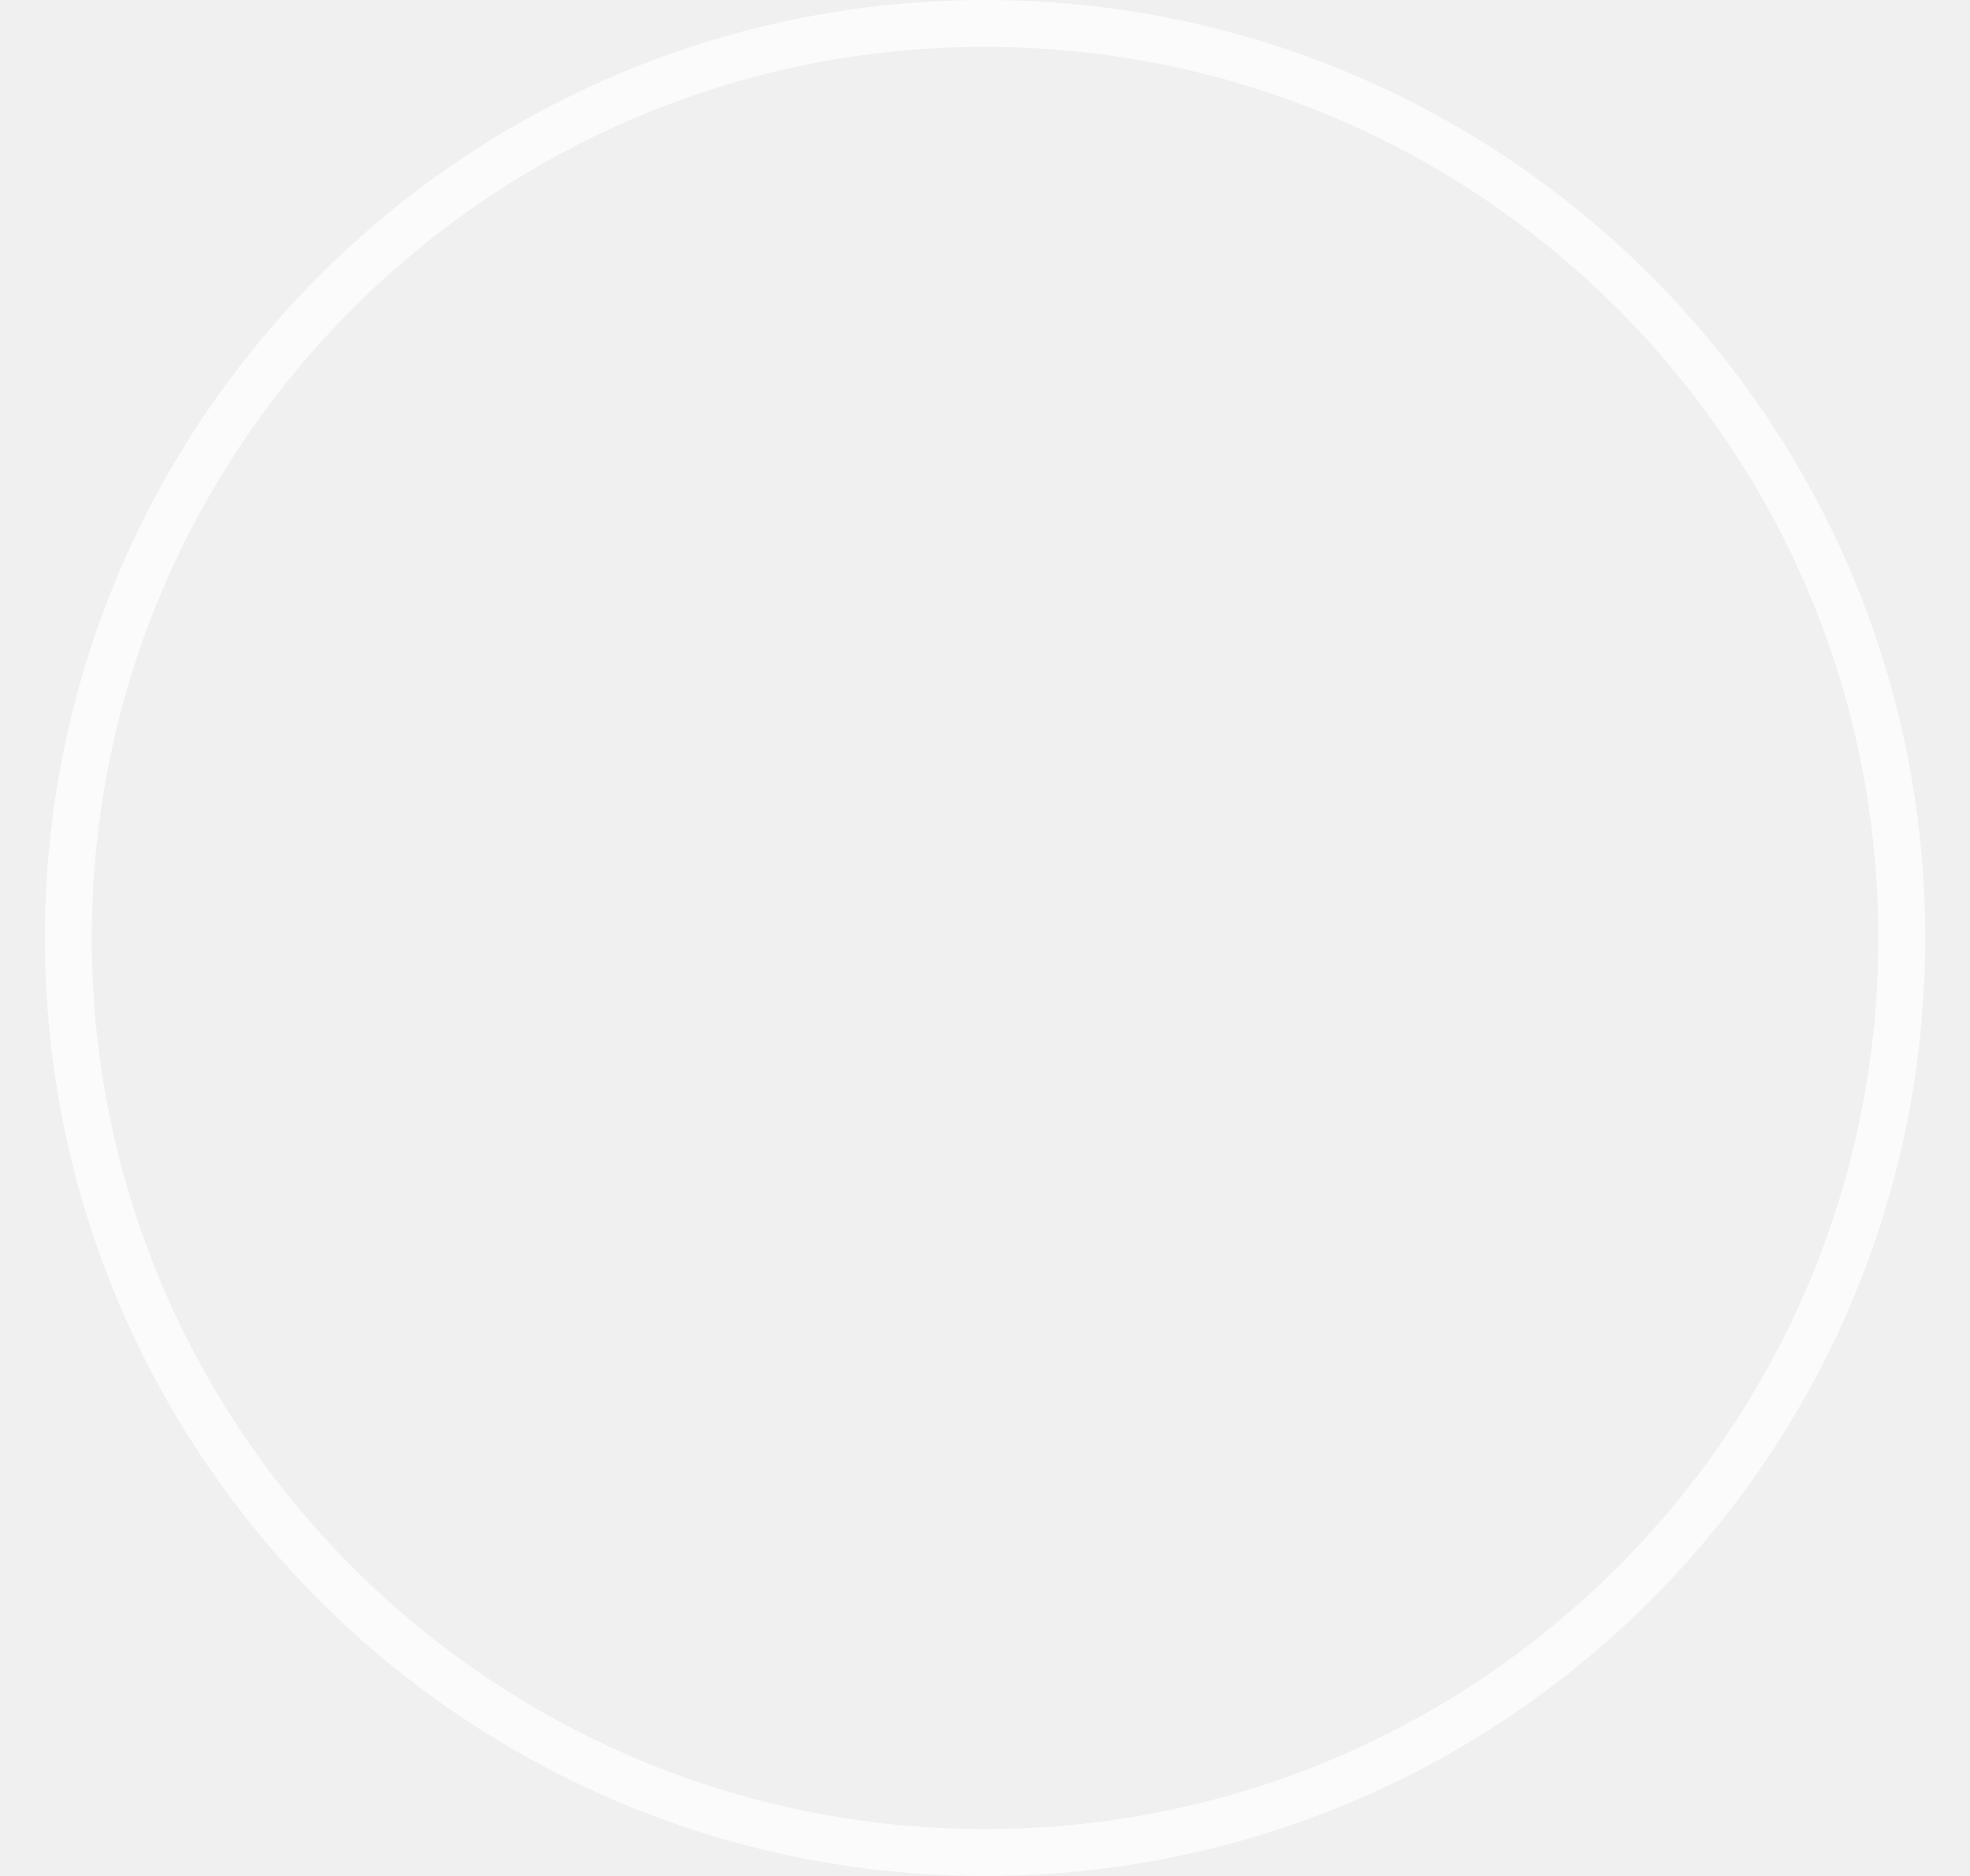
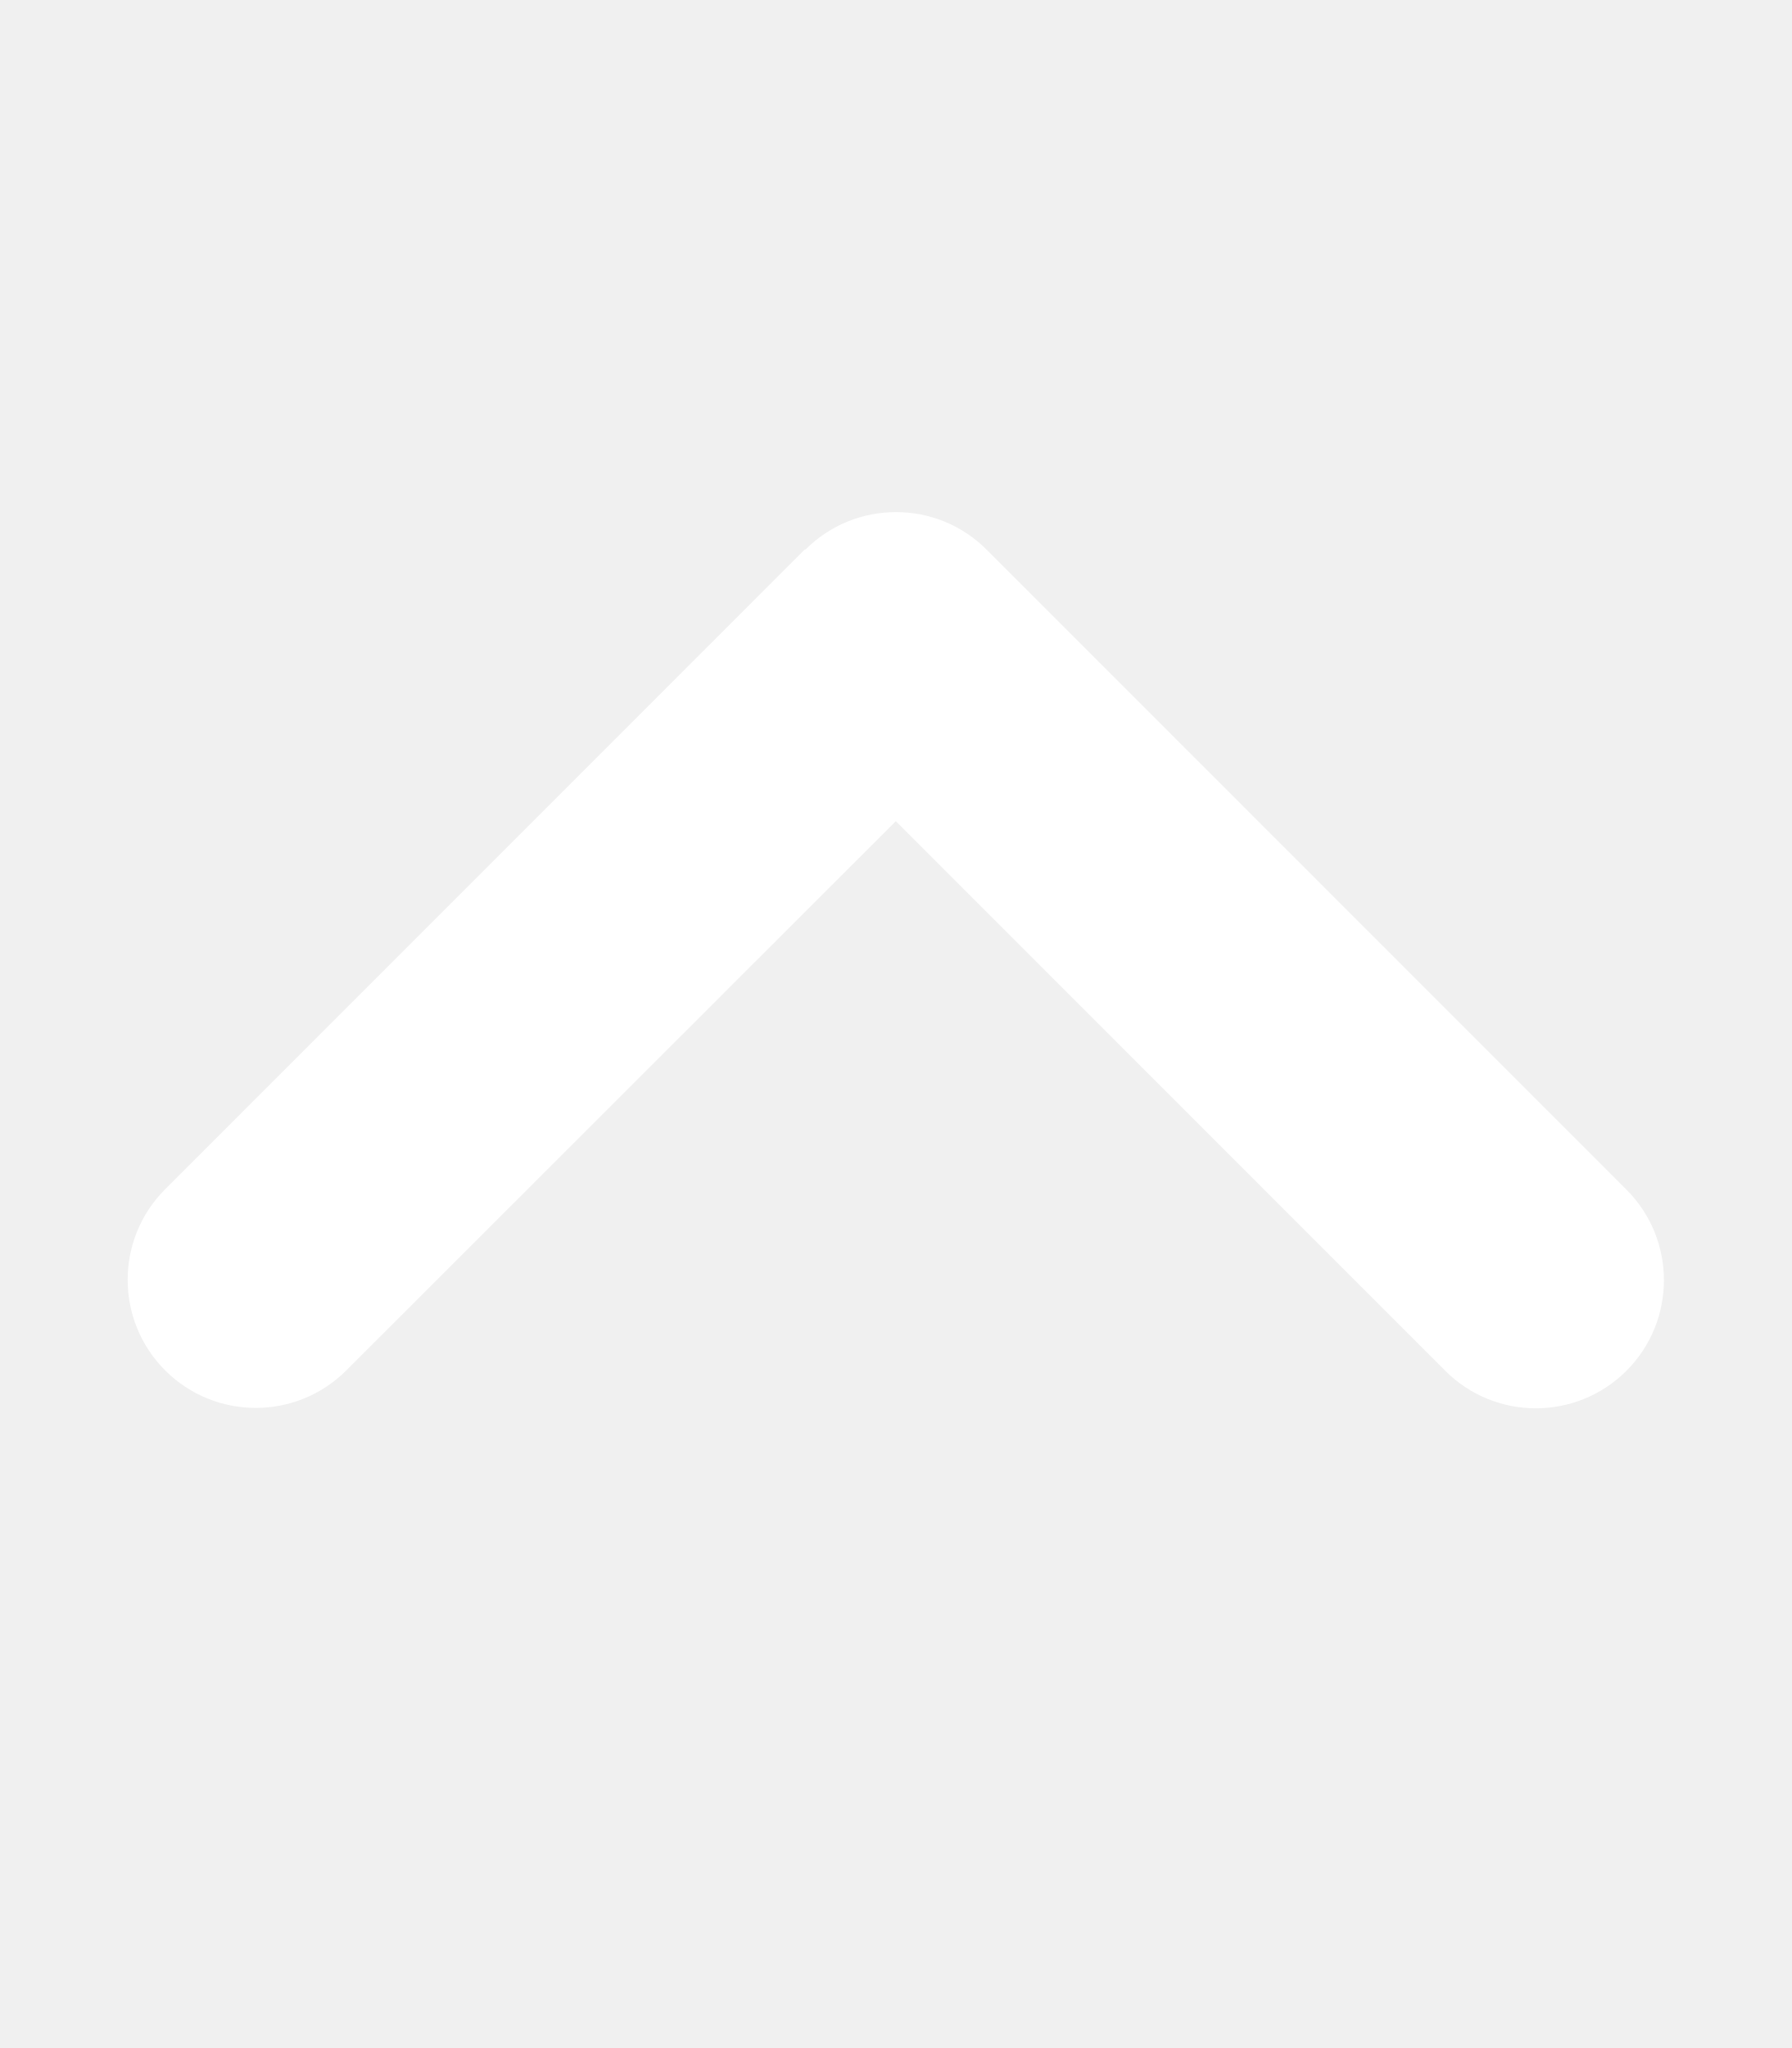
- <svg xmlns="http://www.w3.org/2000/svg" width="42" height="40" viewBox="0 0 42 40" fill="none">
-   <path id="Ellipse 6" opacity="0.7" d="M40.545 20C40.545 30.768 31.796 39.5 21.001 39.5C10.206 39.5 1.457 30.768 1.457 20C1.457 9.231 10.206 0.5 21.001 0.5C31.796 0.5 40.545 9.231 40.545 20Z" stroke="white" />
+ <svg xmlns="http://www.w3.org/2000/svg" viewBox="0 0 448 512">
+   <path d="M201.4 137.4c12.5-12.5 32.8-12.5 45.3 0l160 160c12.5 12.5 12.5 32.8 0 45.3s-32.8 12.5-45.3 0L224 205.3 86.6 342.6c-12.5 12.5-32.8 12.5-45.3 0s-12.5-32.8 0-45.3l160-160z" fill="white" />
</svg>
